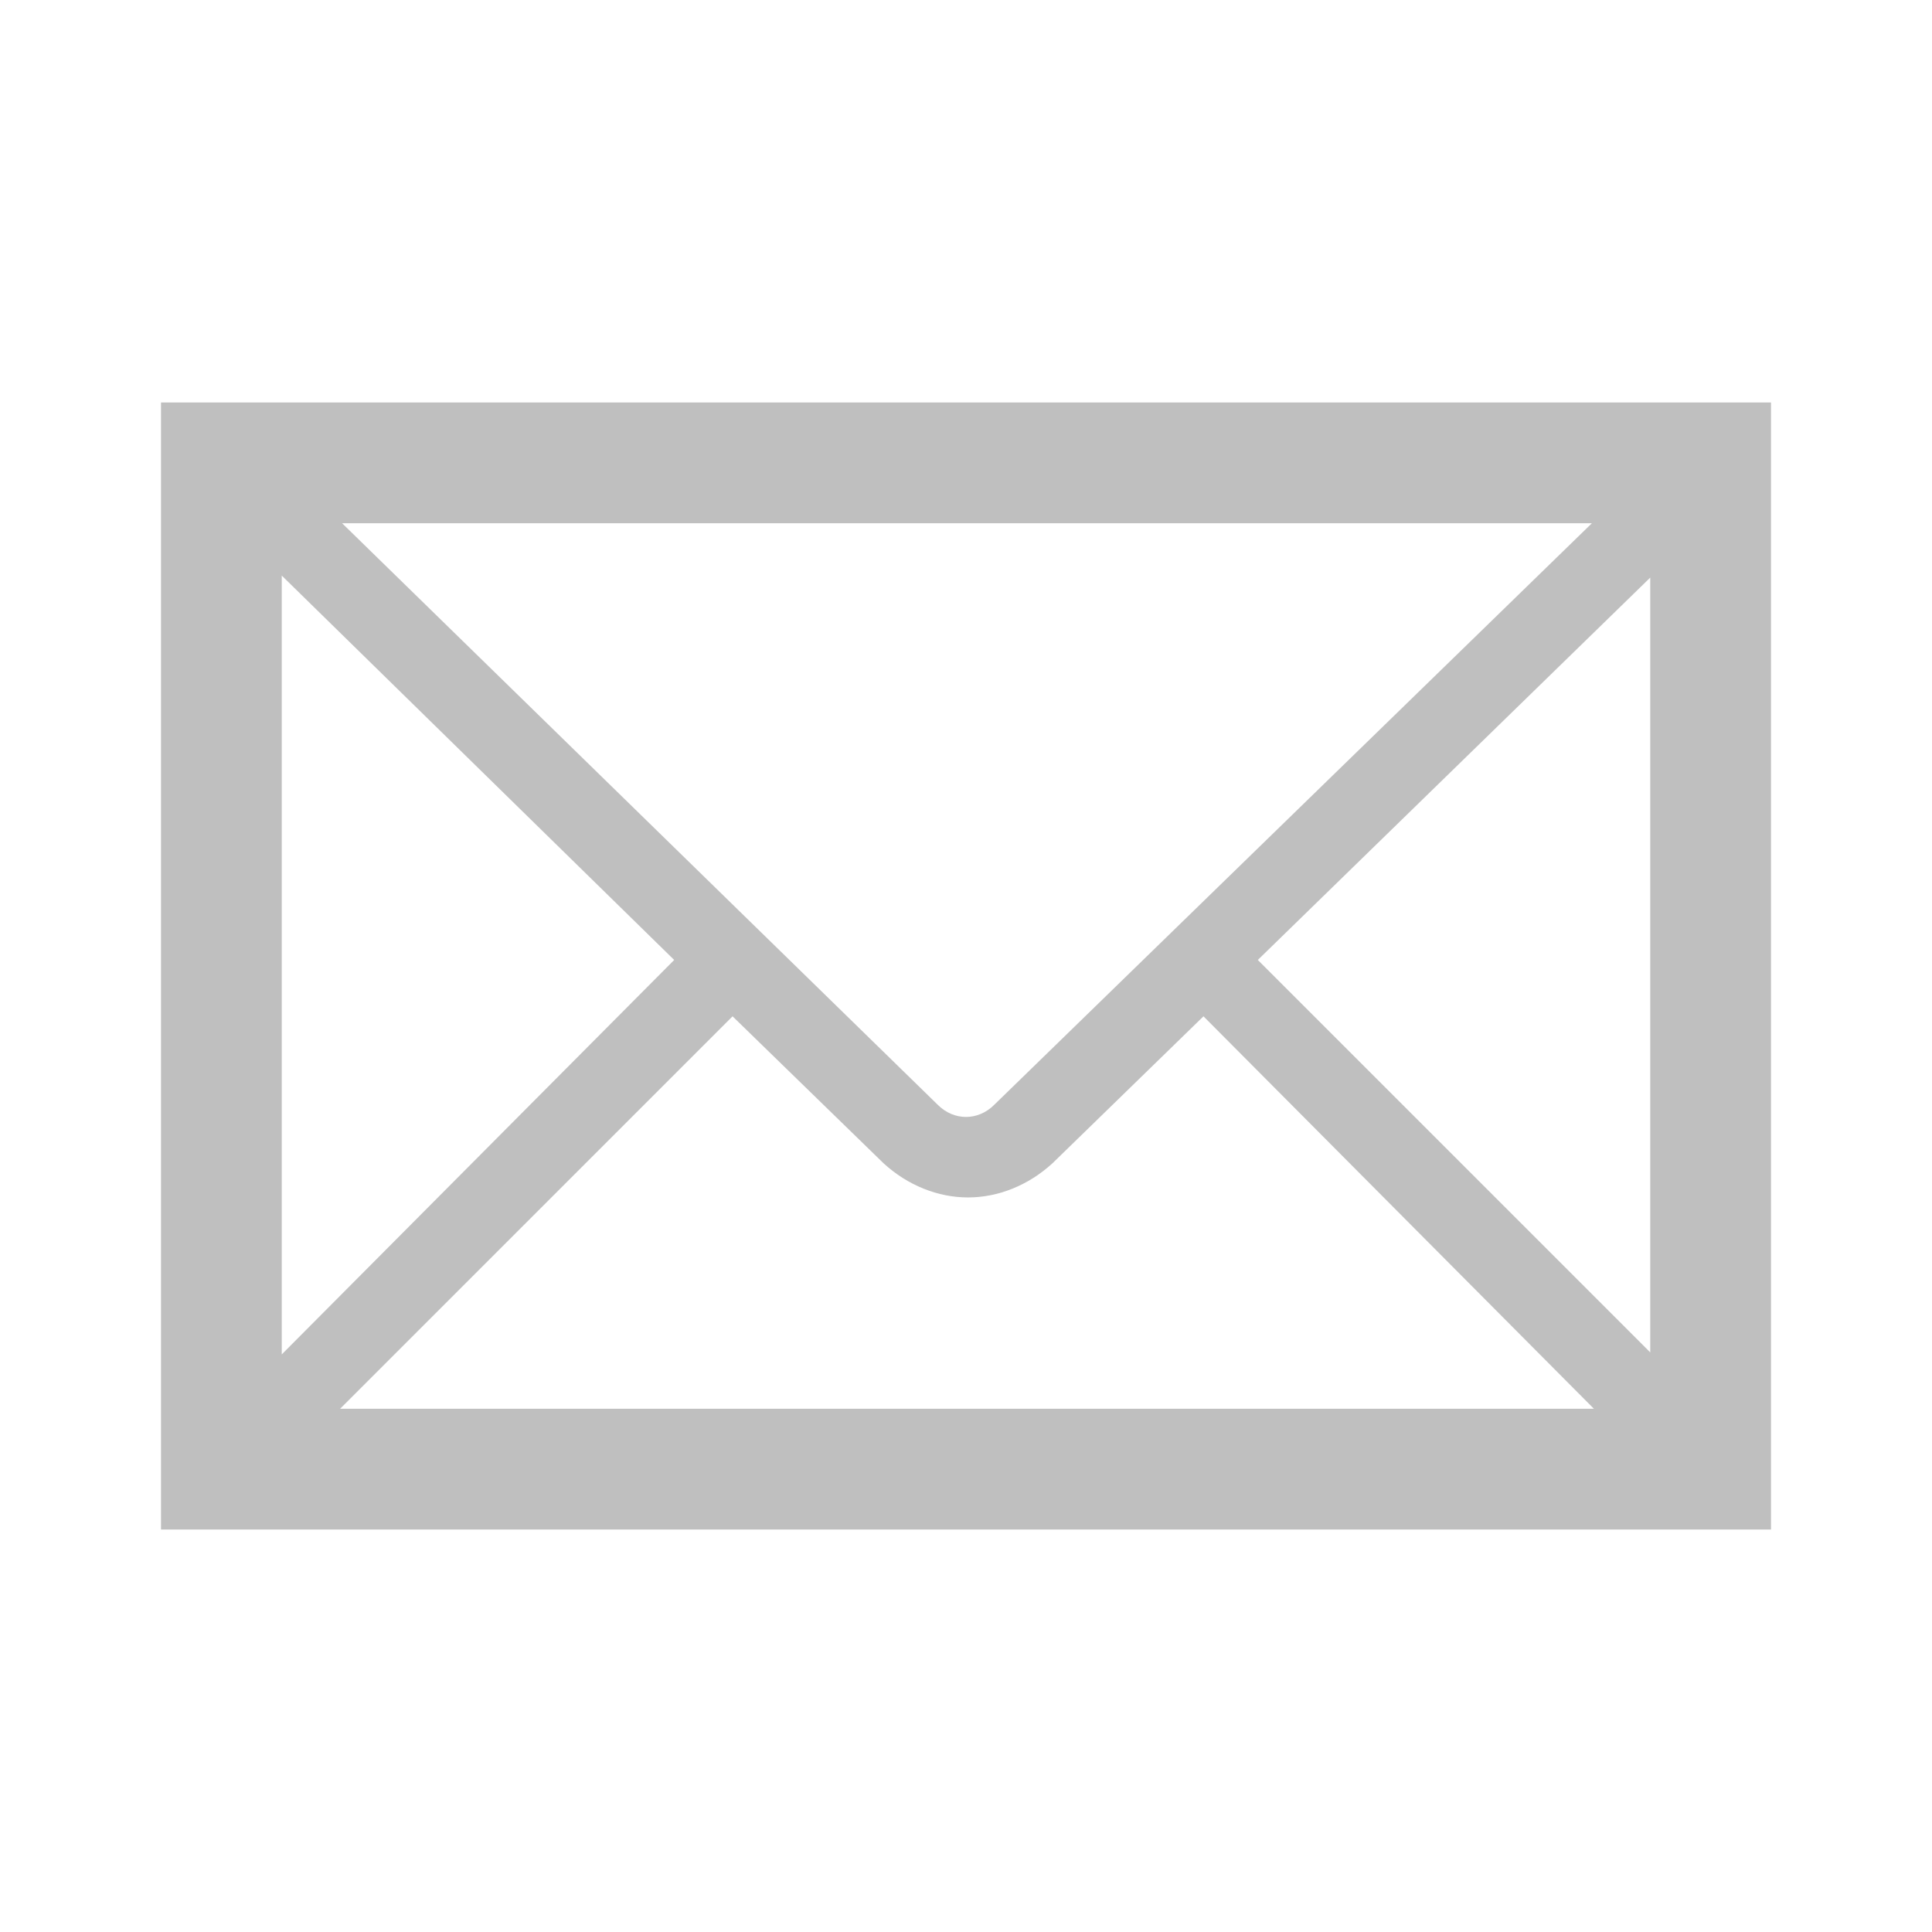
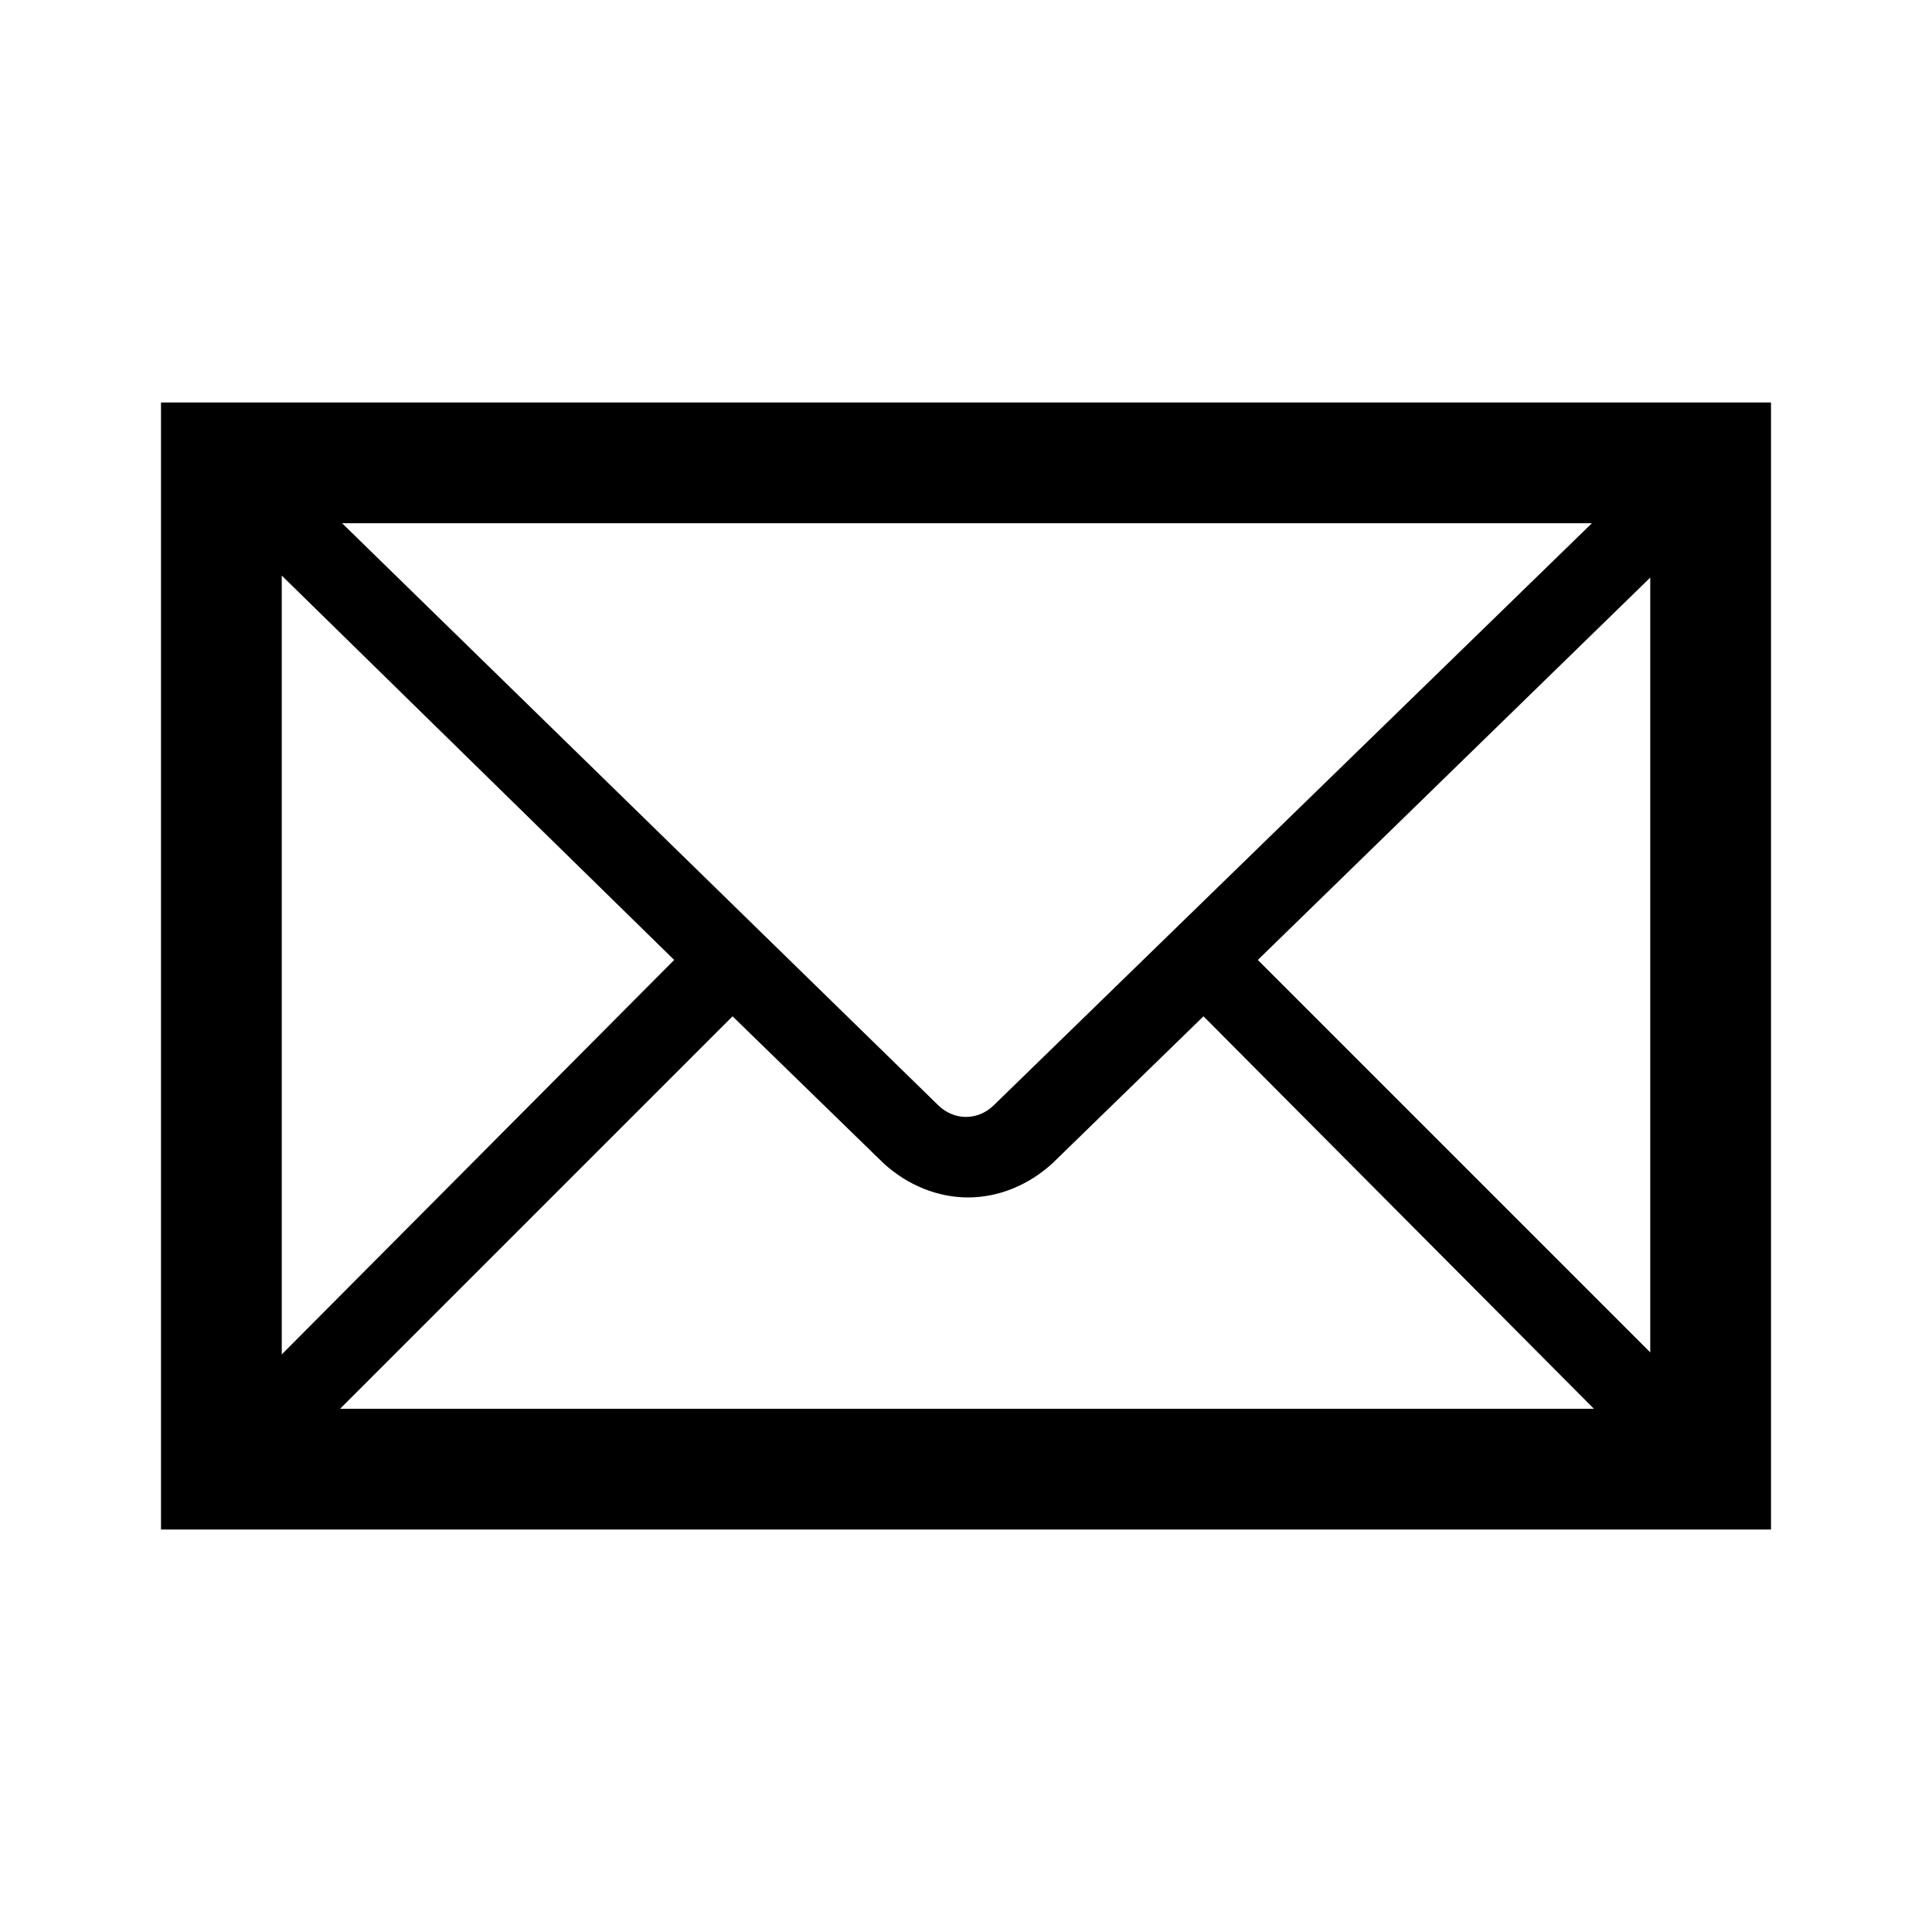
<svg xmlns="http://www.w3.org/2000/svg" version="1.1" viewBox="0 0 96 96" id="Icons_Envelope" overflow="hidden">
  <style>
.MsftOfcThm_Background1_lumMod_75_Fill {
 fill:#BFBFBF; 
}
</style>
-   <path d=" M 8 20 L 8 76 L 88 76 L 88 20 L 8 20 Z M 49.4 54.9 C 48.6 55.7 47.4 55.7 46.6 54.9 L 17 26 L 79.1 26 L 49.4 54.9 Z M 33.5 47.7 L 14 67.3 L 14 28.6 L 33.5 47.7 Z M 36.4 50.5 L 43.9 57.8 C 45.1 58.9 46.6 59.5 48.1 59.5 C 49.6 59.5 51.1 58.9 52.3 57.8 L 59.8 50.5 L 79.2 70 L 16.9 70 L 36.4 50.5 Z M 62.5 47.7 L 82 28.7 L 82 67.2 L 62.5 47.7 Z" stroke="none" stroke-width="1" stroke-dasharray="" stroke-dashoffset="1" fill="#BFBFBF" fill-opacity="1" />
+   <path d=" M 8 20 L 8 76 L 88 76 L 88 20 L 8 20 Z M 49.4 54.9 C 48.6 55.7 47.4 55.7 46.6 54.9 L 17 26 L 79.1 26 L 49.4 54.9 Z M 33.5 47.7 L 14 67.3 L 14 28.6 L 33.5 47.7 Z M 36.4 50.5 L 43.9 57.8 C 45.1 58.9 46.6 59.5 48.1 59.5 C 49.6 59.5 51.1 58.9 52.3 57.8 L 59.8 50.5 L 79.2 70 L 16.9 70 L 36.4 50.5 Z M 62.5 47.7 L 82 28.7 L 82 67.2 L 62.5 47.7 Z" stroke="none" stroke-width="1" stroke-dasharray="" stroke-dashoffset="1" fill="#000000" fill-opacity="1" />
</svg>
